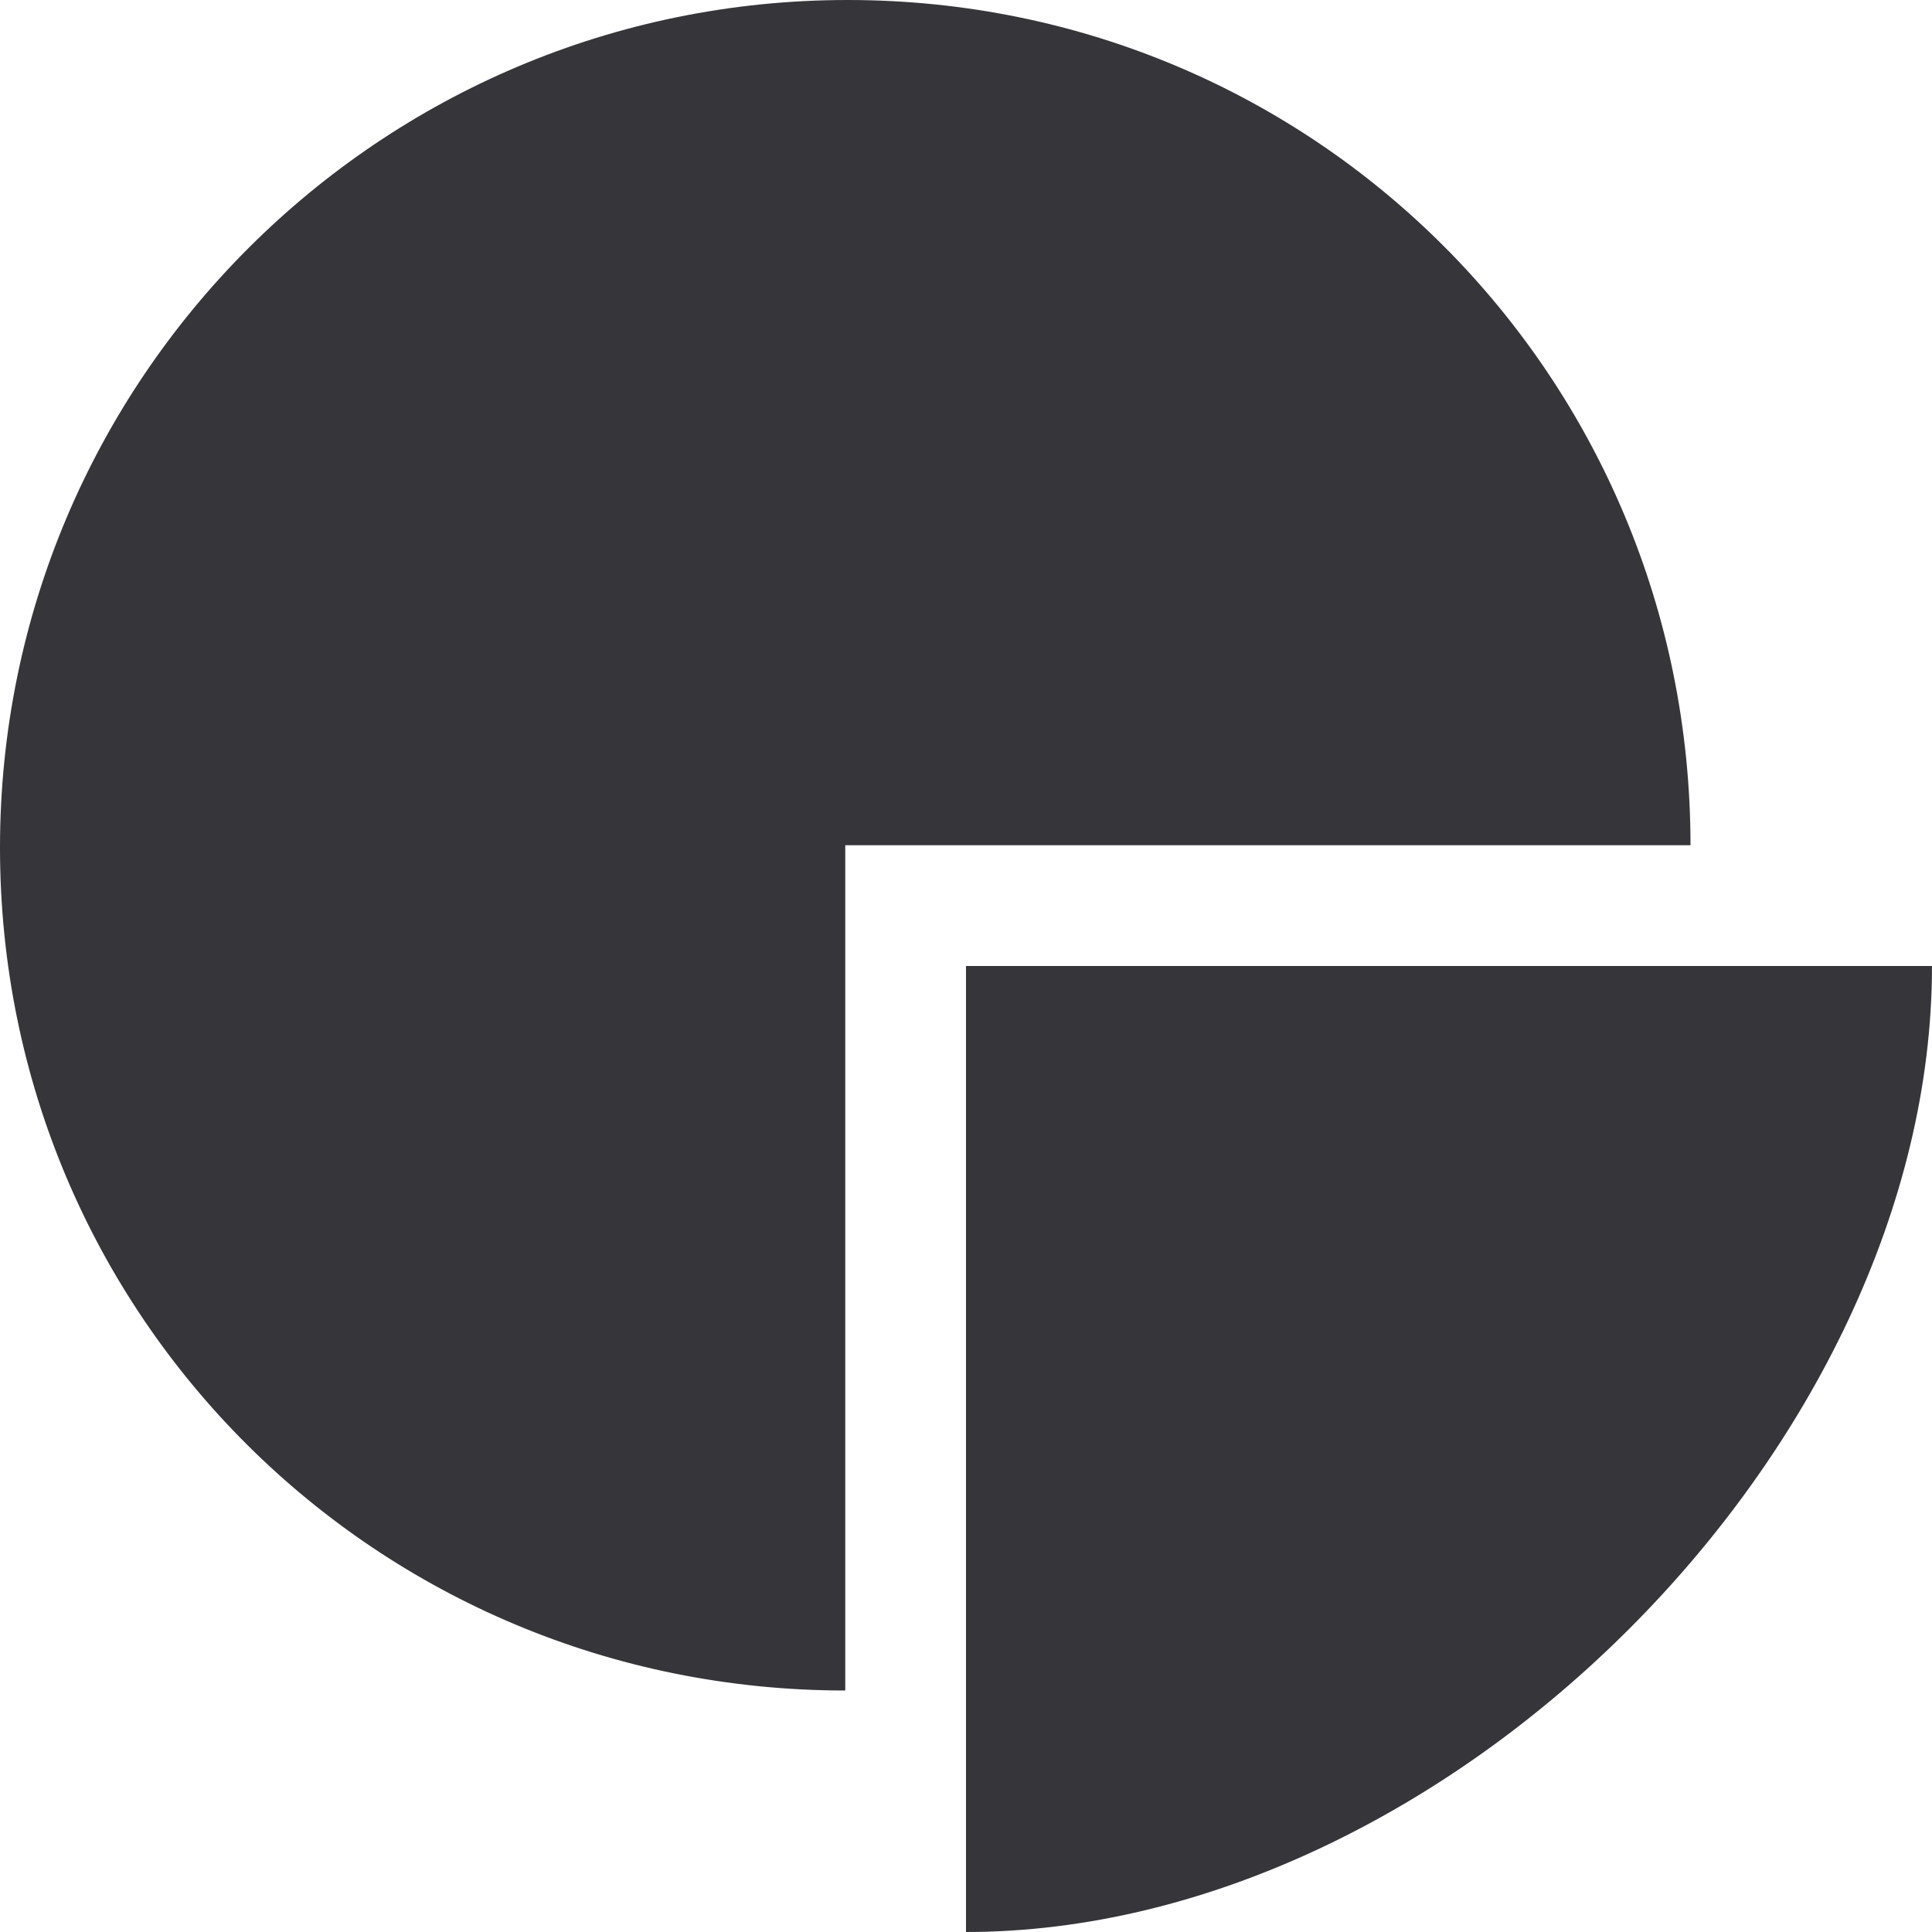
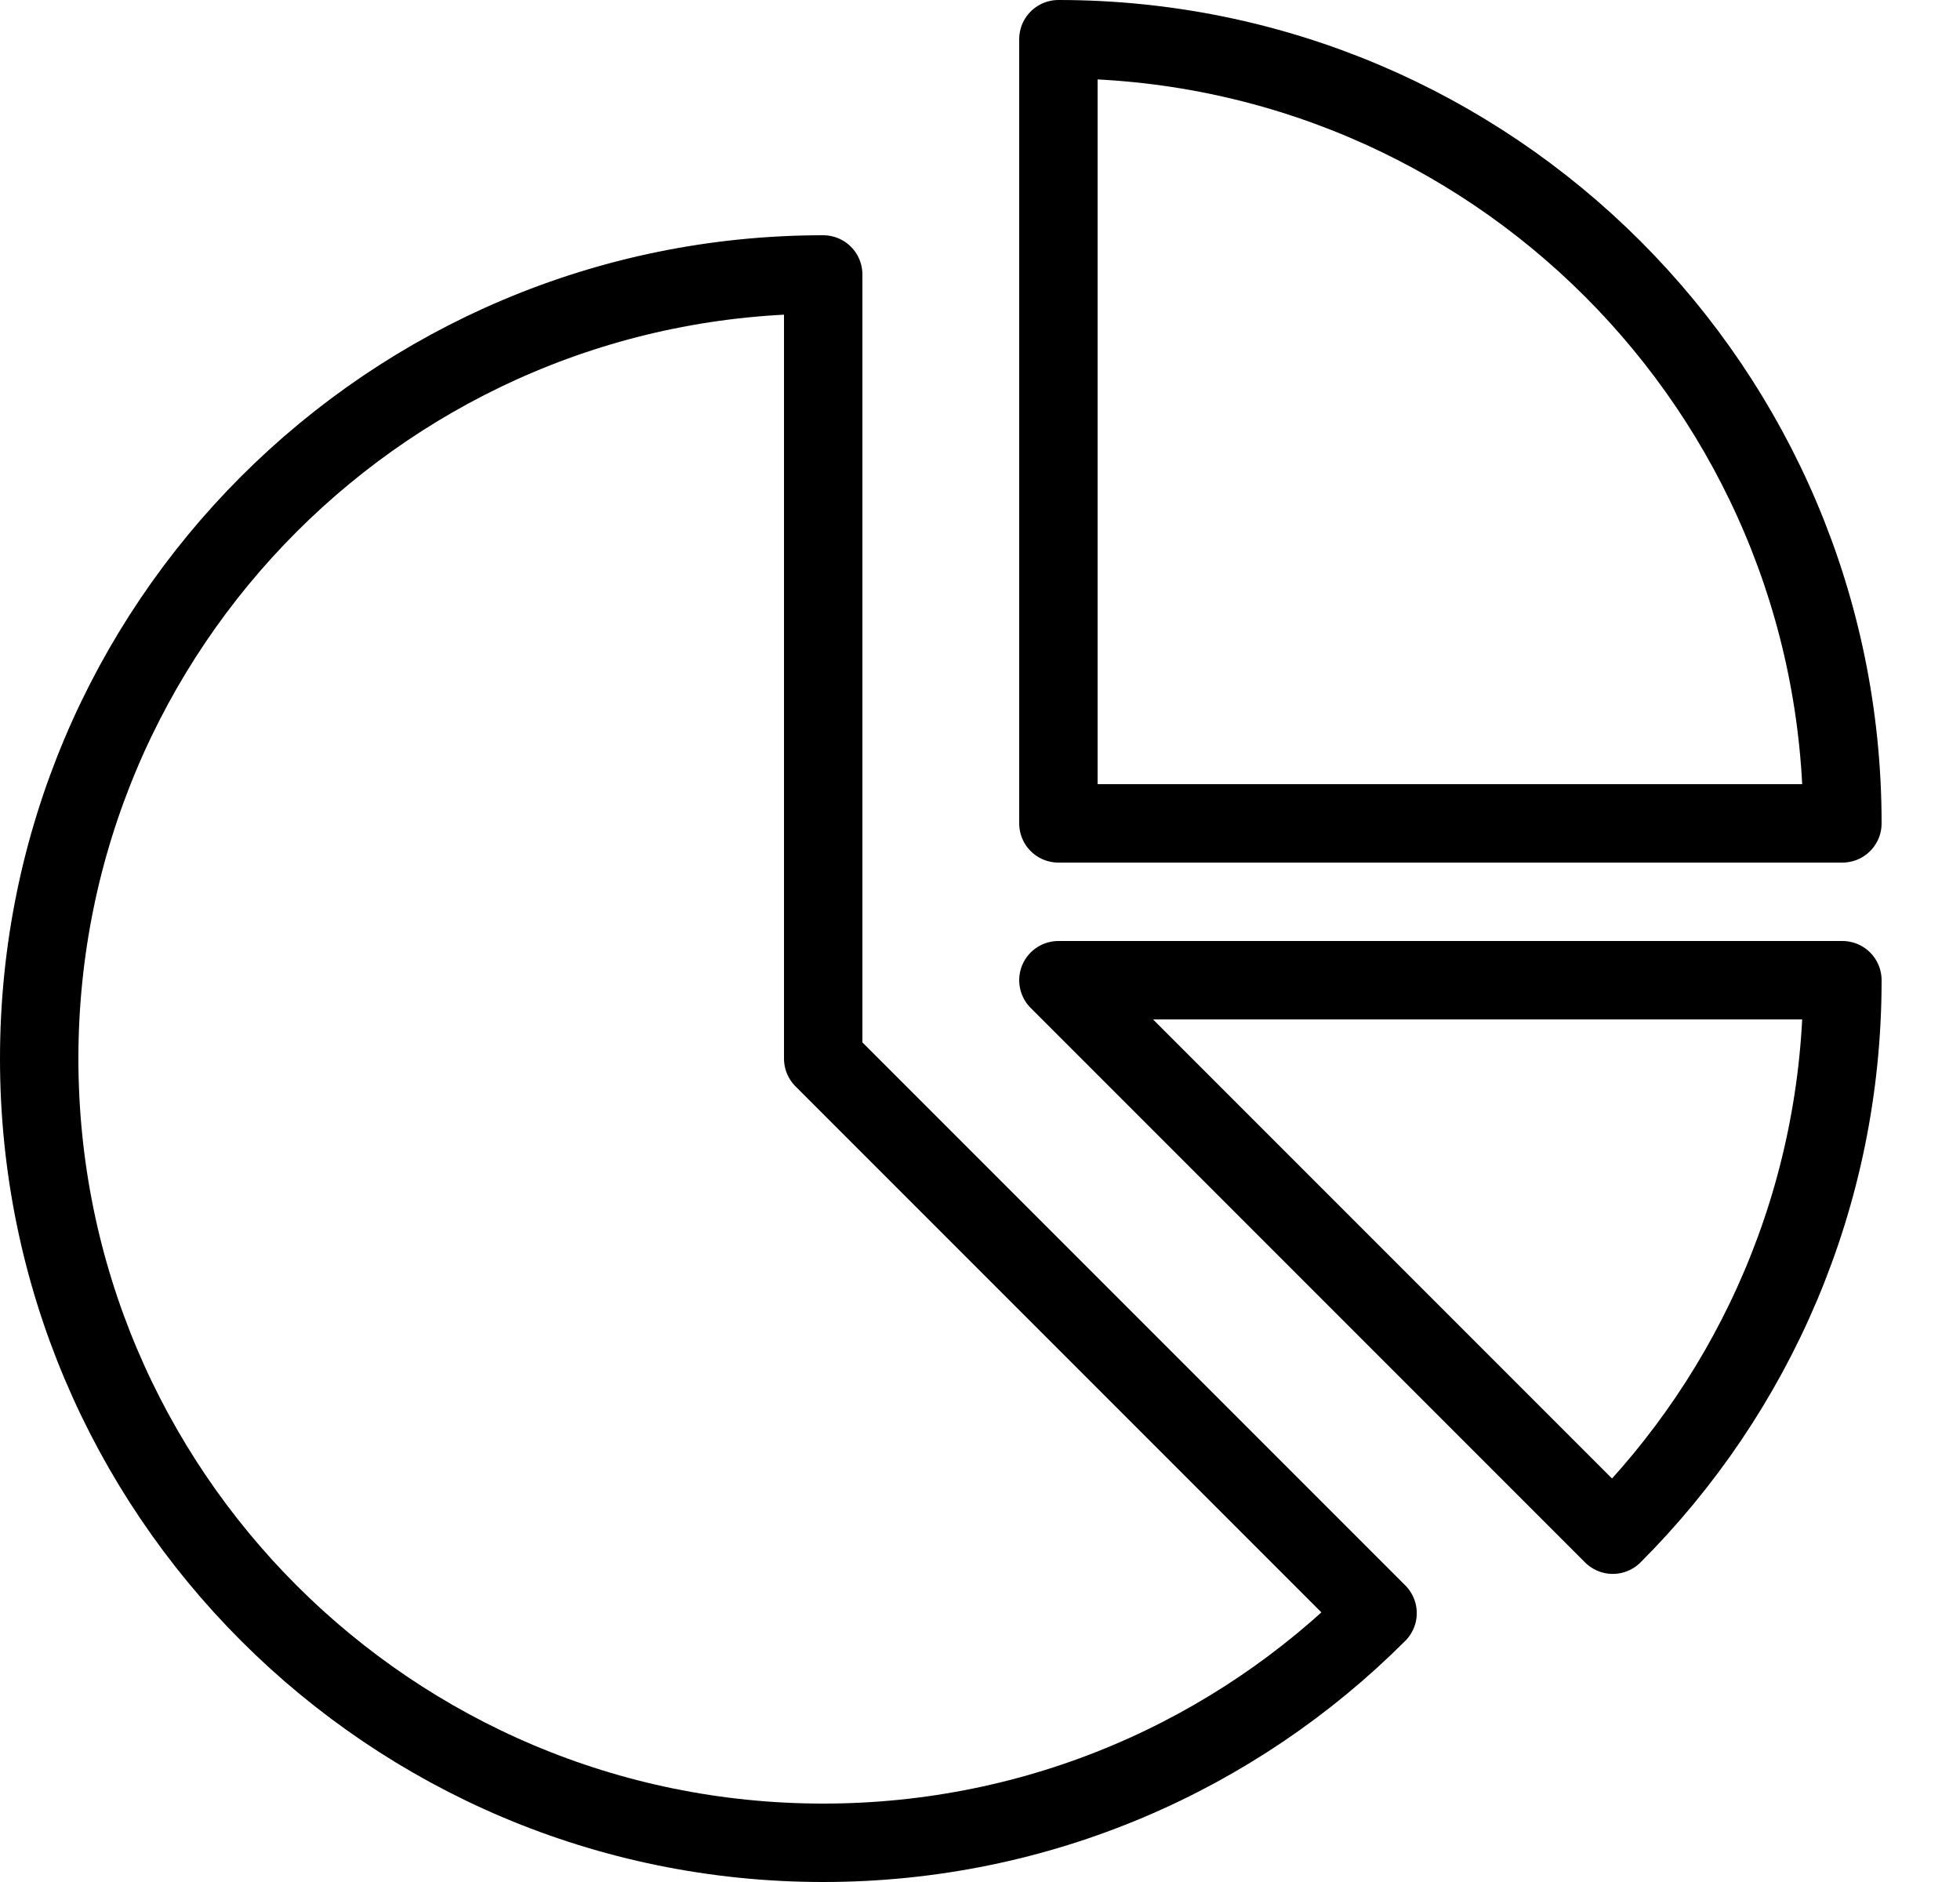
- <svg xmlns="http://www.w3.org/2000/svg" width="16" height="16" viewBox="0 0 16 16">
-   <path d="M7 14c-3.877 0-7-3.102-7-6.98C0 3.143 3.143 0 7.02 0 10.898 0 14 3.123 14 7H7v7zm1 2V8h8c0 3.976-4.024 8-8 8z" fill="#35353A" fill-rule="evenodd" />
+ <svg xmlns="http://www.w3.org/2000/svg" width="25px" height="24px" viewBox="0 0 25 24" version="1.1">
+   <defs />
+   <g id="Icons-+-Status" stroke="none" stroke-width="1" fill="none" fill-rule="evenodd">
+     <g id="Icons" transform="translate(-612, -180)" stroke-linecap="round" stroke="#000000" stroke-linejoin="round">
+       <g id="Breakdown" transform="translate(612, 180)">
+         <path d="M13.5,10.5 L23.5,10.5 C23.5,4.978 19.023,0.5 13.5,0.5 L13.5,10.5 L13.5,10.5 Z" id="Stroke-1380" />
+         <path d="M20.571,19.571 C22.381,17.761 23.5,15.261 23.5,12.5 L13.5,12.5 L20.571,19.571 L20.571,19.571 Z" id="Stroke-1381" />
+         <path d="M10.5,3.5 C4.977,3.5 0.5,7.978 0.5,13.5 C0.5,19.023 4.977,23.5 10.5,23.5 C13.262,23.5 15.762,22.381 17.571,20.571 L10.5,13.5 L10.5,3.5 L10.5,3.5 Z" id="Stroke-1382" />
+       </g>
+     </g>
+   </g>
</svg>
